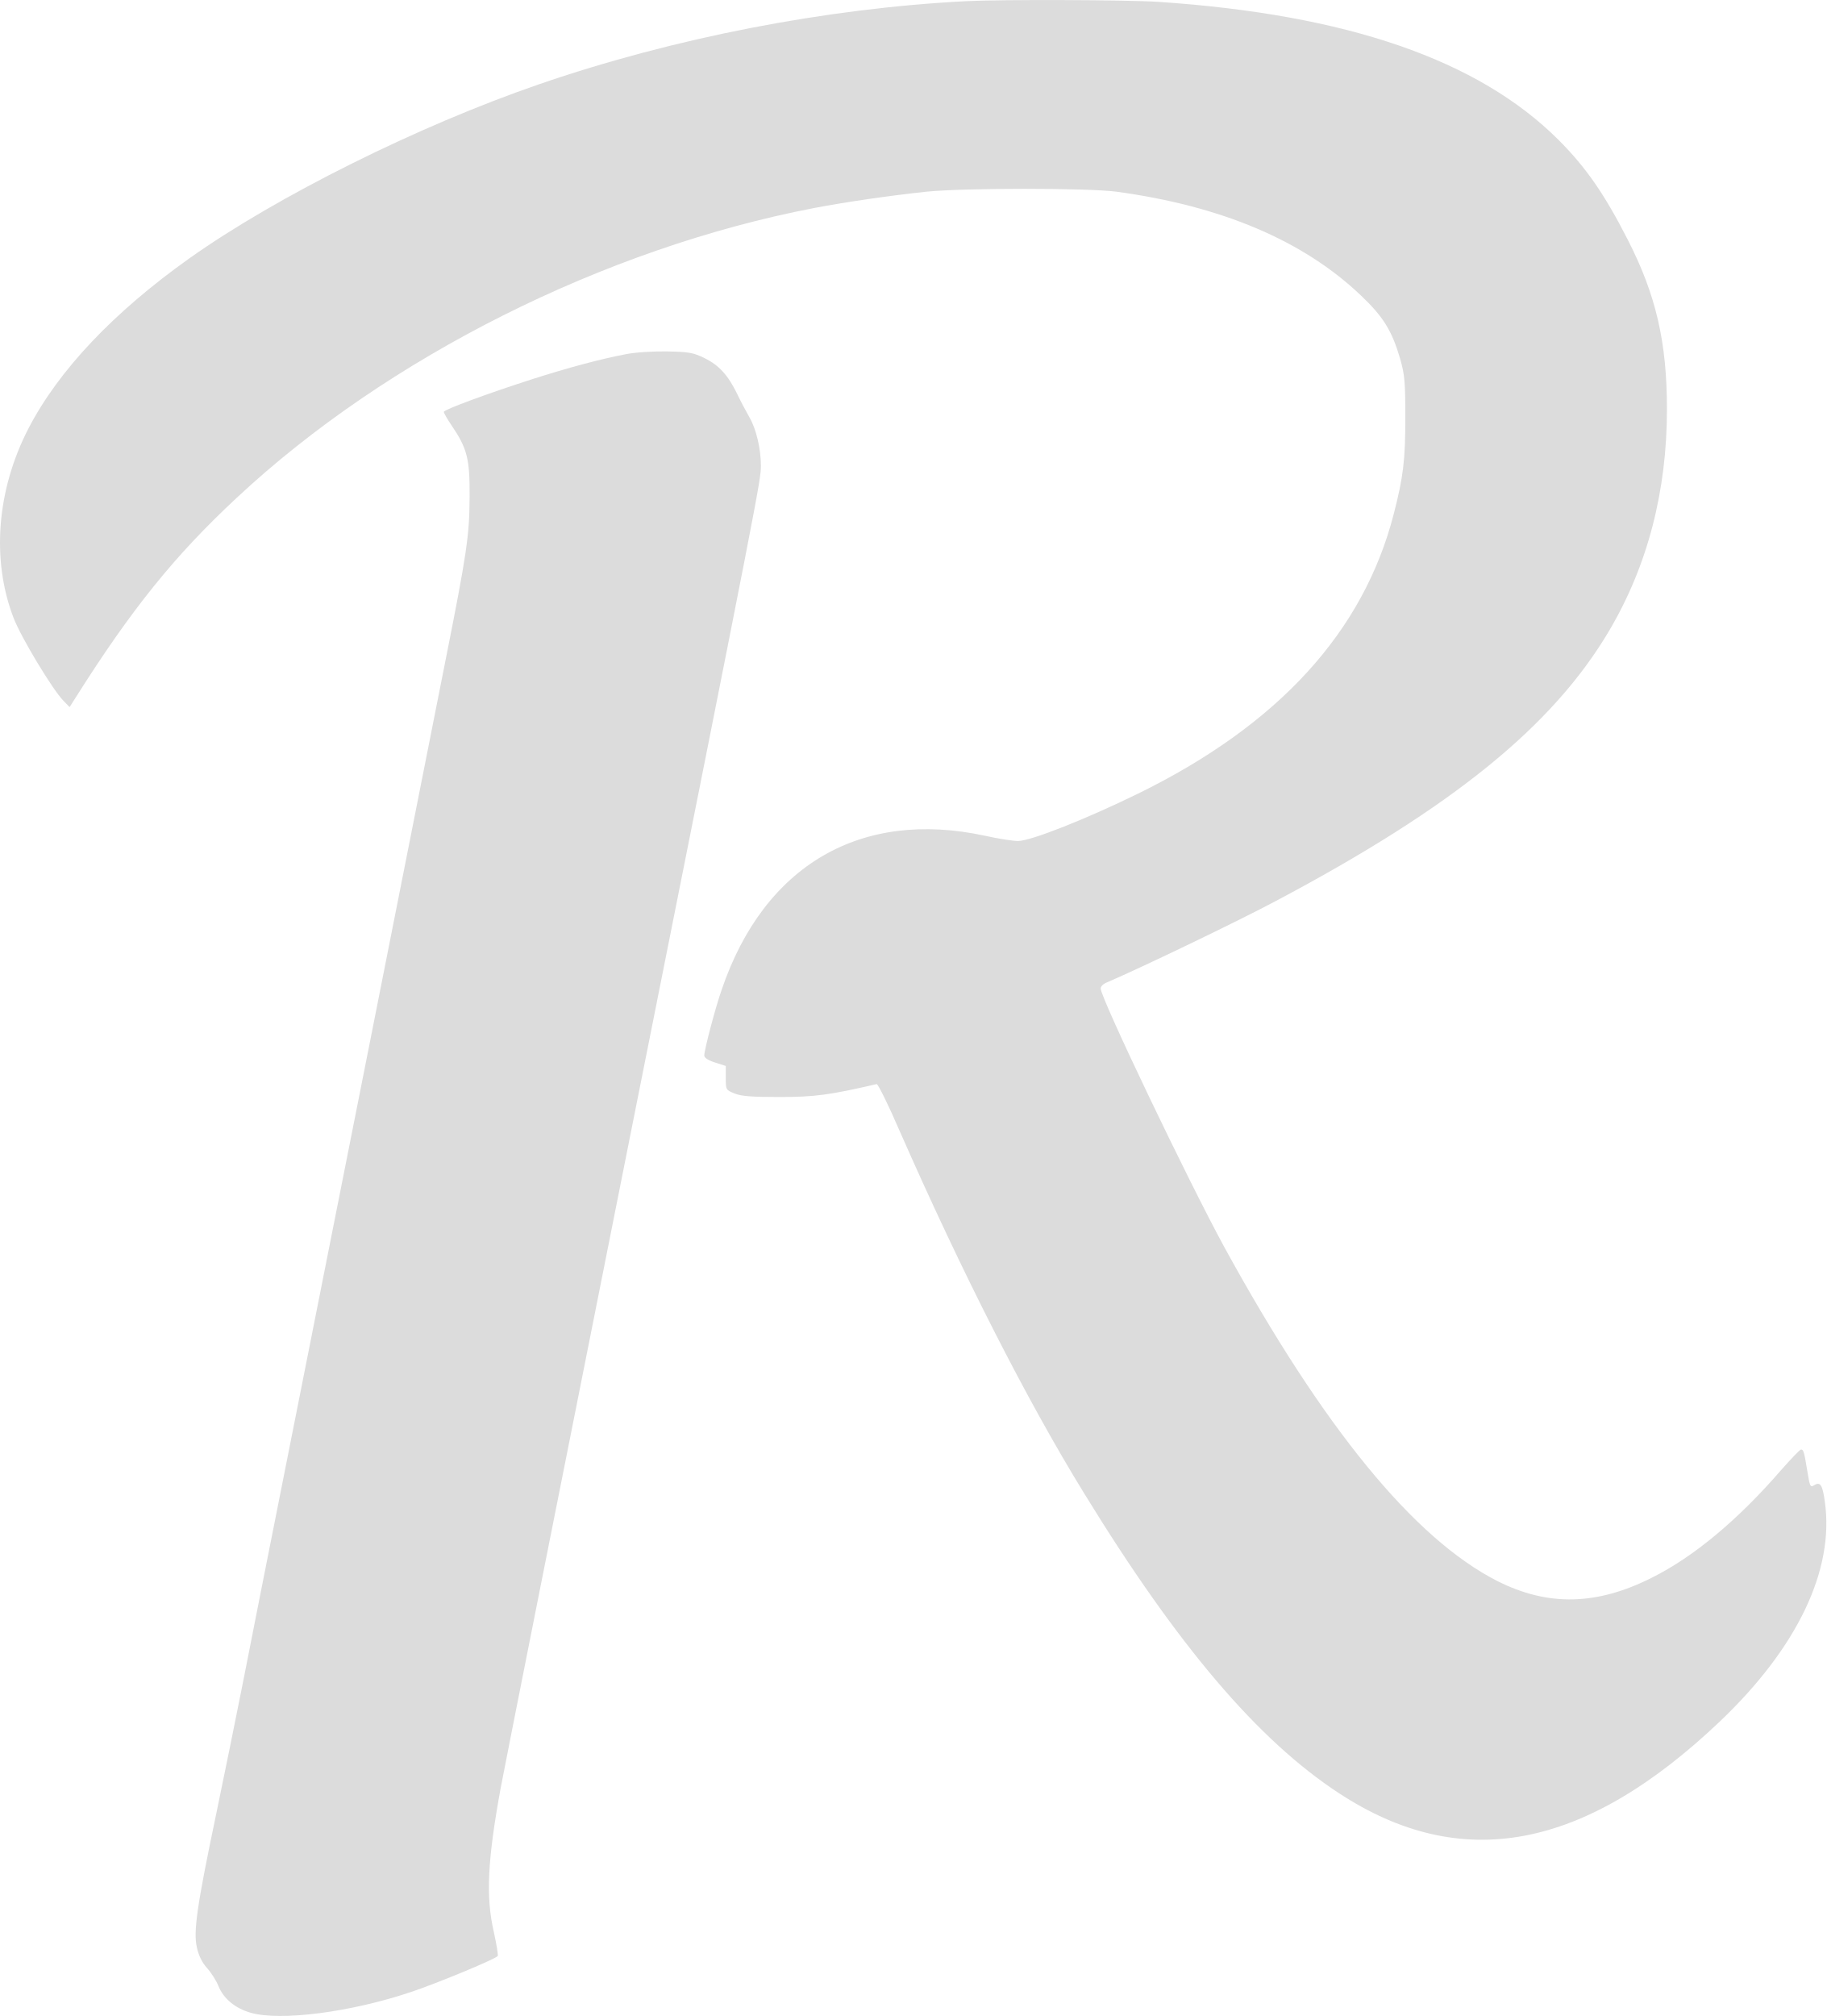
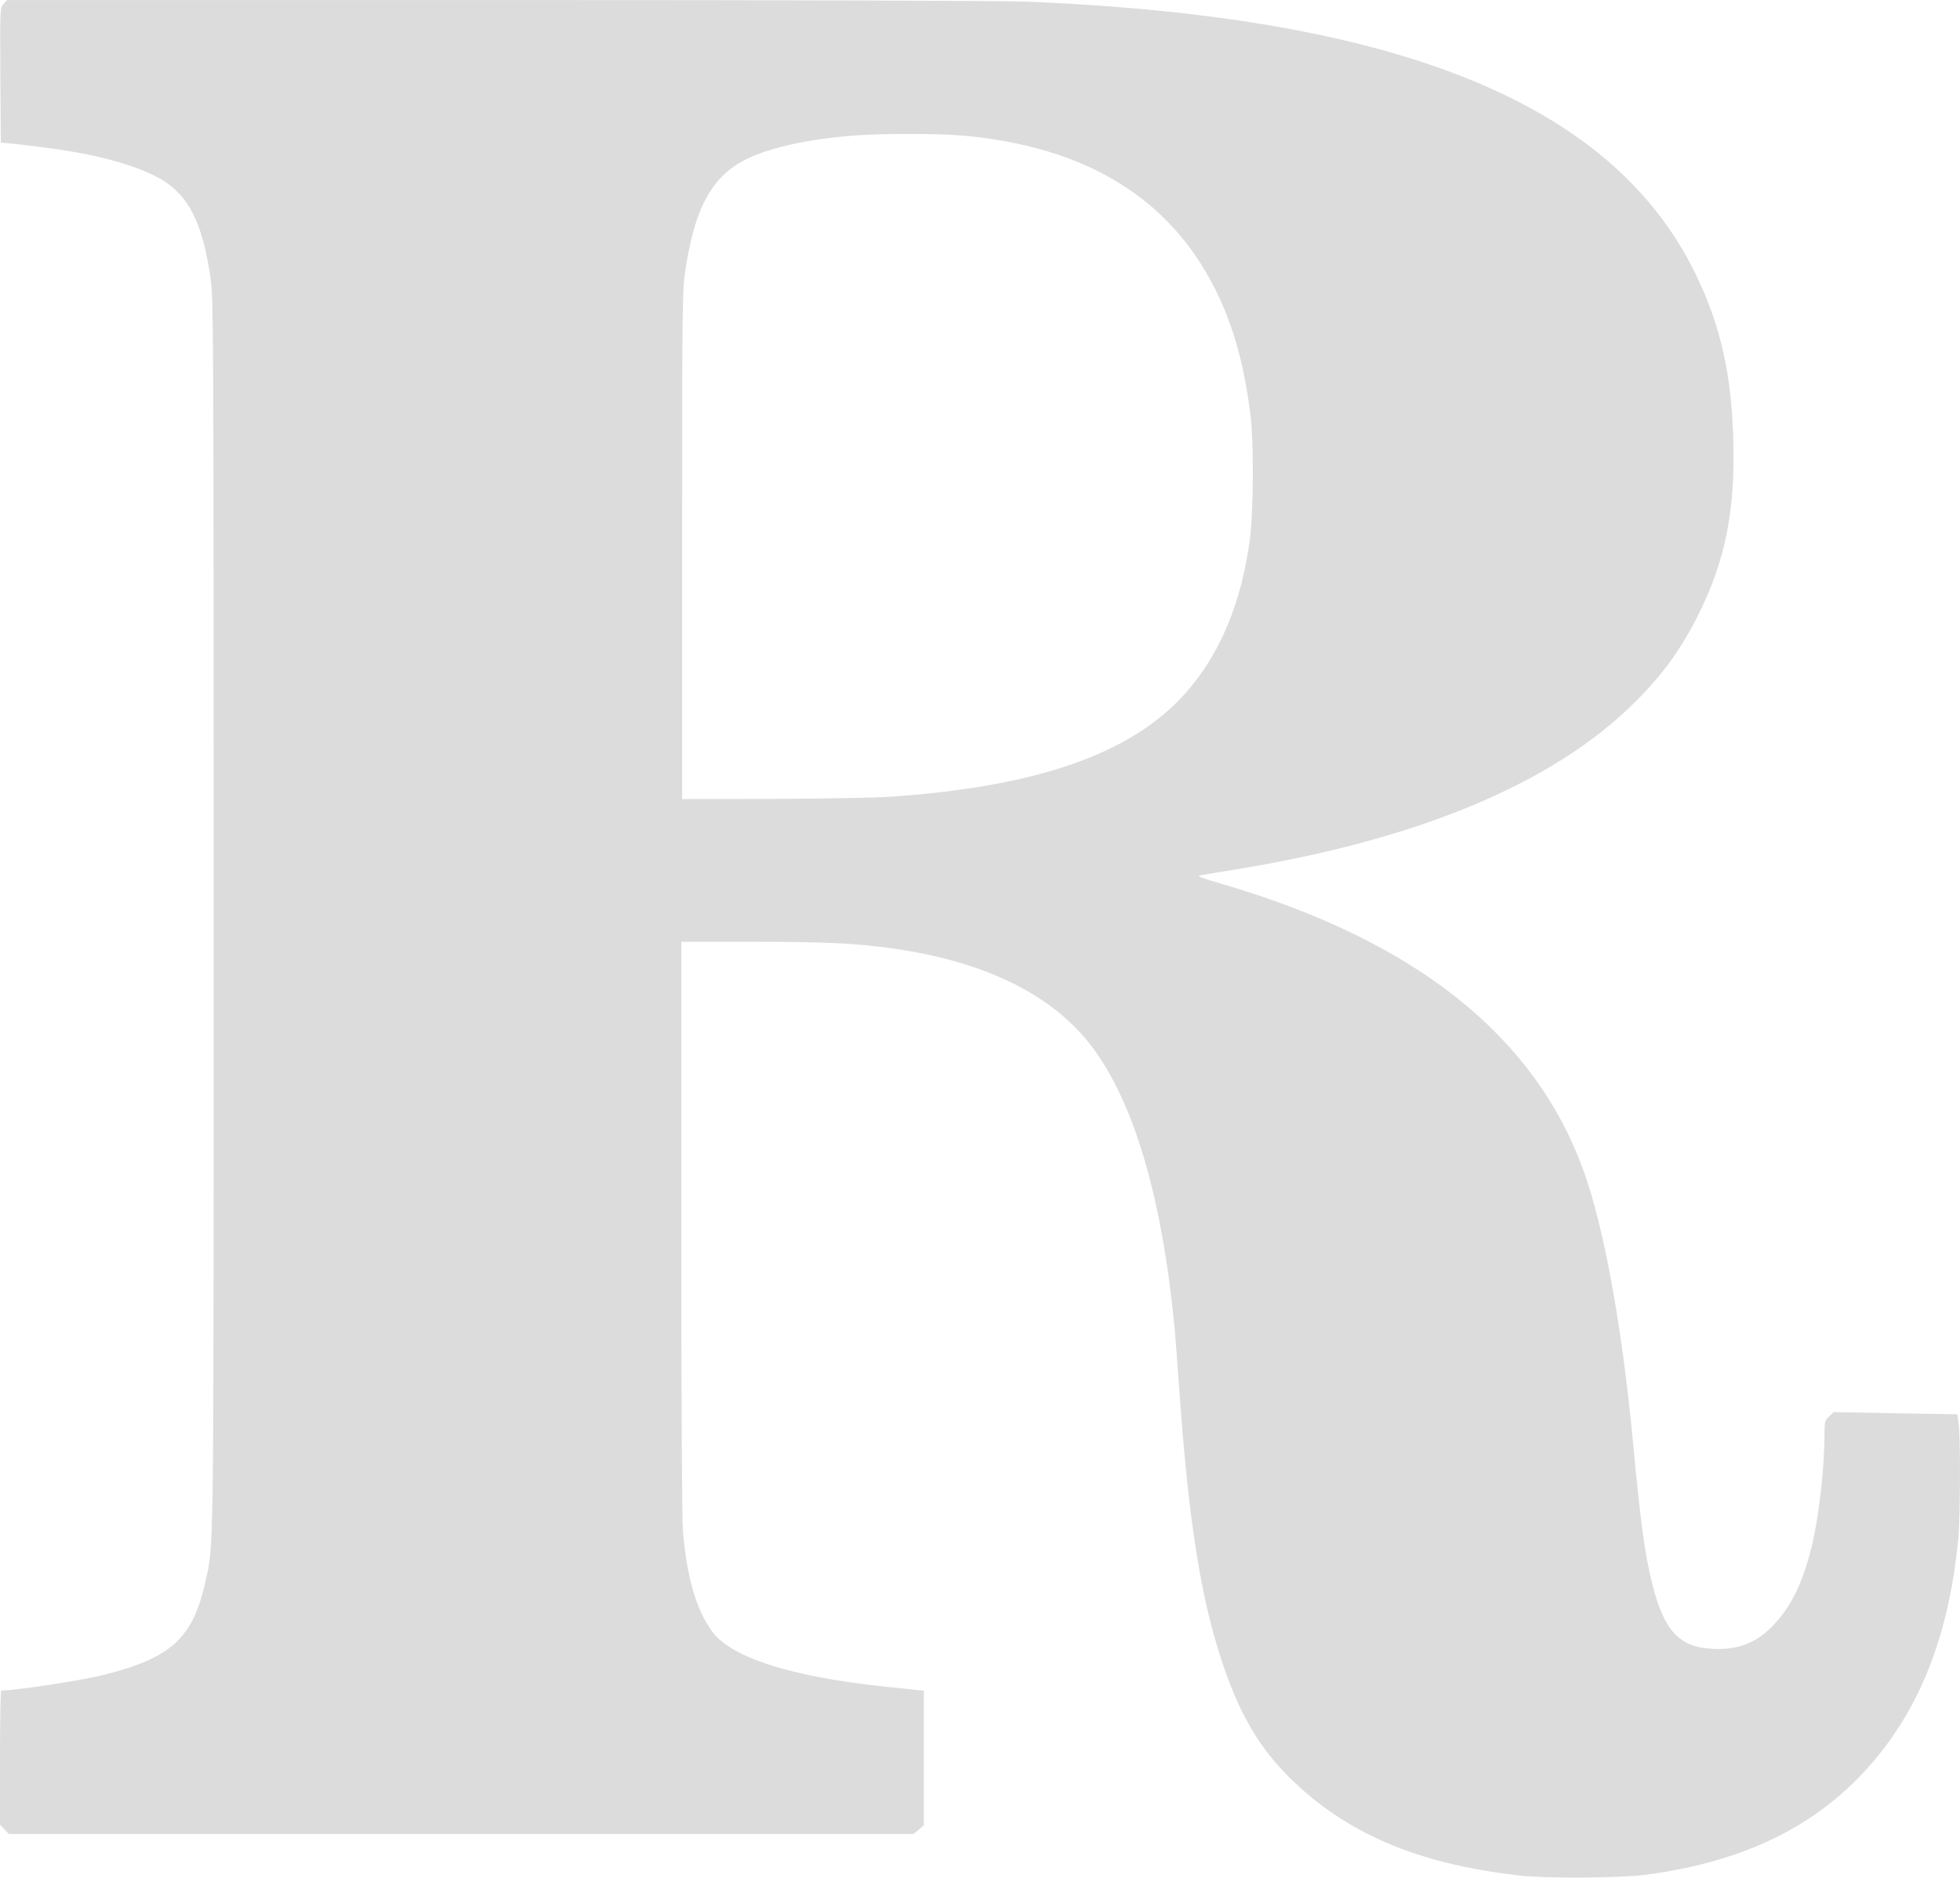
- <svg xmlns="http://www.w3.org/2000/svg" version="1.0" preserveAspectRatio="xMidYMid meet" style="scroll-behavior: auto !important;" viewBox="242.08 198.18 806.3 889.87">
-   <g transform="translate(0,1280) scale(0.1,-0.1)" fill="#dcdcdc" stroke="none">
-     <path d="M6685 10813 c-619 -32 -1290 -162 -1885 -367 -532 -183 -1158 -495 -1543 -768 -336 -239 -577 -494 -710 -750 -141 -272 -165 -582 -66 -838 32 -84 172 -316 219 -364 l28 -29 28 44 c245 388 436 625 710 880 664 620 1624 1101 2549 1279 141 27 336 55 495 72 166 17 713 17 840 0 464 -63 825 -216 1079 -458 99 -94 137 -156 173 -279 20 -70 23 -102 23 -260 0 -188 -9 -262 -51 -425 -134 -521 -509 -931 -1129 -1235 -227 -111 -473 -209 -530 -209 -22 0 -87 10 -145 23 -549 119 -976 -130 -1163 -679 -29 -83 -77 -266 -77 -291 0 -10 17 -21 48 -31 l47 -15 0 -53 c0 -52 0 -53 40 -69 31 -12 77 -15 200 -15 153 0 219 9 426 57 6 1 52 -92 102 -208 274 -623 560 -1186 815 -1600 411 -670 766 -1088 1124 -1322 540 -354 1083 -252 1681 316 343 326 507 670 464 971 -10 73 -20 89 -46 73 -18 -11 -20 -8 -31 60 -14 86 -17 97 -28 97 -5 0 -45 -42 -90 -93 -188 -217 -383 -380 -567 -472 -245 -124 -460 -128 -683 -16 -368 187 -768 675 -1207 1476 -158 290 -545 1098 -545 1140 0 9 12 21 28 27 154 66 580 271 747 360 781 414 1222 772 1471 1194 169 287 254 615 254 976 0 295 -48 504 -173 748 -102 200 -184 319 -306 441 -354 353 -932 553 -1766 609 -135 9 -697 11 -850 3z" />
-     <path d="M5185 9255 c-112 -21 -260 -61 -416 -111 -196 -63 -389 -134 -389 -144 0 -4 15 -31 34 -59 70 -103 81 -148 80 -316 -1 -171 -11 -243 -109 -735 -116 -587 -553 -2791 -695 -3505 -77 -385 -164 -828 -195 -985 -31 -157 -85 -422 -120 -590 -85 -405 -101 -518 -85 -588 8 -36 23 -67 45 -91 18 -20 41 -56 50 -79 23 -56 73 -98 142 -118 131 -38 442 2 707 91 114 38 368 143 384 159 3 3 -5 51 -17 106 -36 156 -28 317 30 635 11 61 267 1350 569 2865 576 2887 580 2908 580 2973 0 74 -21 162 -50 212 -16 28 -41 75 -55 105 -40 82 -80 126 -143 157 -51 25 -69 28 -167 30 -60 1 -141 -4 -180 -12z" />
+ <svg xmlns="http://www.w3.org/2000/svg" version="1.0" preserveAspectRatio="xMidYMid meet" style="scroll-behavior: auto !important;" viewBox="59 41.98 1188.12 1138.47">
+   <g transform="translate(0,1232) scale(0.1,-0.1)" fill="#dcdcdc" stroke="none">
+     <path d="M612 11877 c-22 -24 -22 -24 -20 -433 l3 -409 40 -3 c22 -1 112 -12 200 -23 298 -37 520 -92 685 -171 203 -97 297 -269 348 -637 16 -118 17 -363 17 -3851 0 -3990 2 -3807 -50 -4041 -76 -341 -206 -461 -615 -564 -137 -34 -526 -94 -622 -95 -5 0 -8 -183 -8 -407 l0 -407 27 -28 27 -28 2742 0 2742 0 31 26 31 26 0 408 0 409 -52 5 c-29 3 -118 13 -198 21 -558 60 -919 176 -1033 333 -97 132 -153 327 -177 607 -6 75 -10 773 -10 1848 l0 1727 426 0 c450 0 632 -9 859 -41 561 -80 970 -283 1207 -599 254 -340 422 -912 498 -1700 5 -58 19 -235 30 -395 49 -694 115 -1149 219 -1506 113 -384 237 -615 440 -819 343 -343 777 -530 1396 -601 167 -20 619 -17 780 5 623 84 1076 318 1405 727 271 337 428 763 481 1309 12 129 14 615 2 700 l-8 55 -375 6 -375 7 -27 -26 c-26 -24 -28 -32 -28 -101 0 -215 -35 -518 -80 -696 -54 -216 -121 -352 -228 -467 -104 -110 -220 -155 -377 -145 -197 12 -288 111 -359 392 -45 181 -70 361 -116 850 -67 712 -177 1316 -302 1660 -296 815 -1016 1388 -2172 1730 -157 46 -176 54 -146 59 19 3 107 18 195 32 1118 180 1939 523 2433 1014 176 175 285 327 393 545 158 322 217 616 206 1043 -10 405 -78 703 -232 1018 -505 1028 -1791 1551 -4045 1644 -151 6 -1387 10 -3216 10 l-2971 0 -21 -23z m5803 -798 c748 -64 1261 -374 1540 -930 111 -220 179 -465 216 -774 20 -165 17 -588 -5 -750 -49 -360 -165 -652 -350 -881 -321 -398 -900 -611 -1831 -675 -93 -6 -415 -12 -715 -13 l-545 -1 0 1535 c0 1403 1 1545 17 1655 57 392 161 585 372 690 146 72 381 123 661 144 162 12 503 12 640 0z" />
  </g>
</svg>
